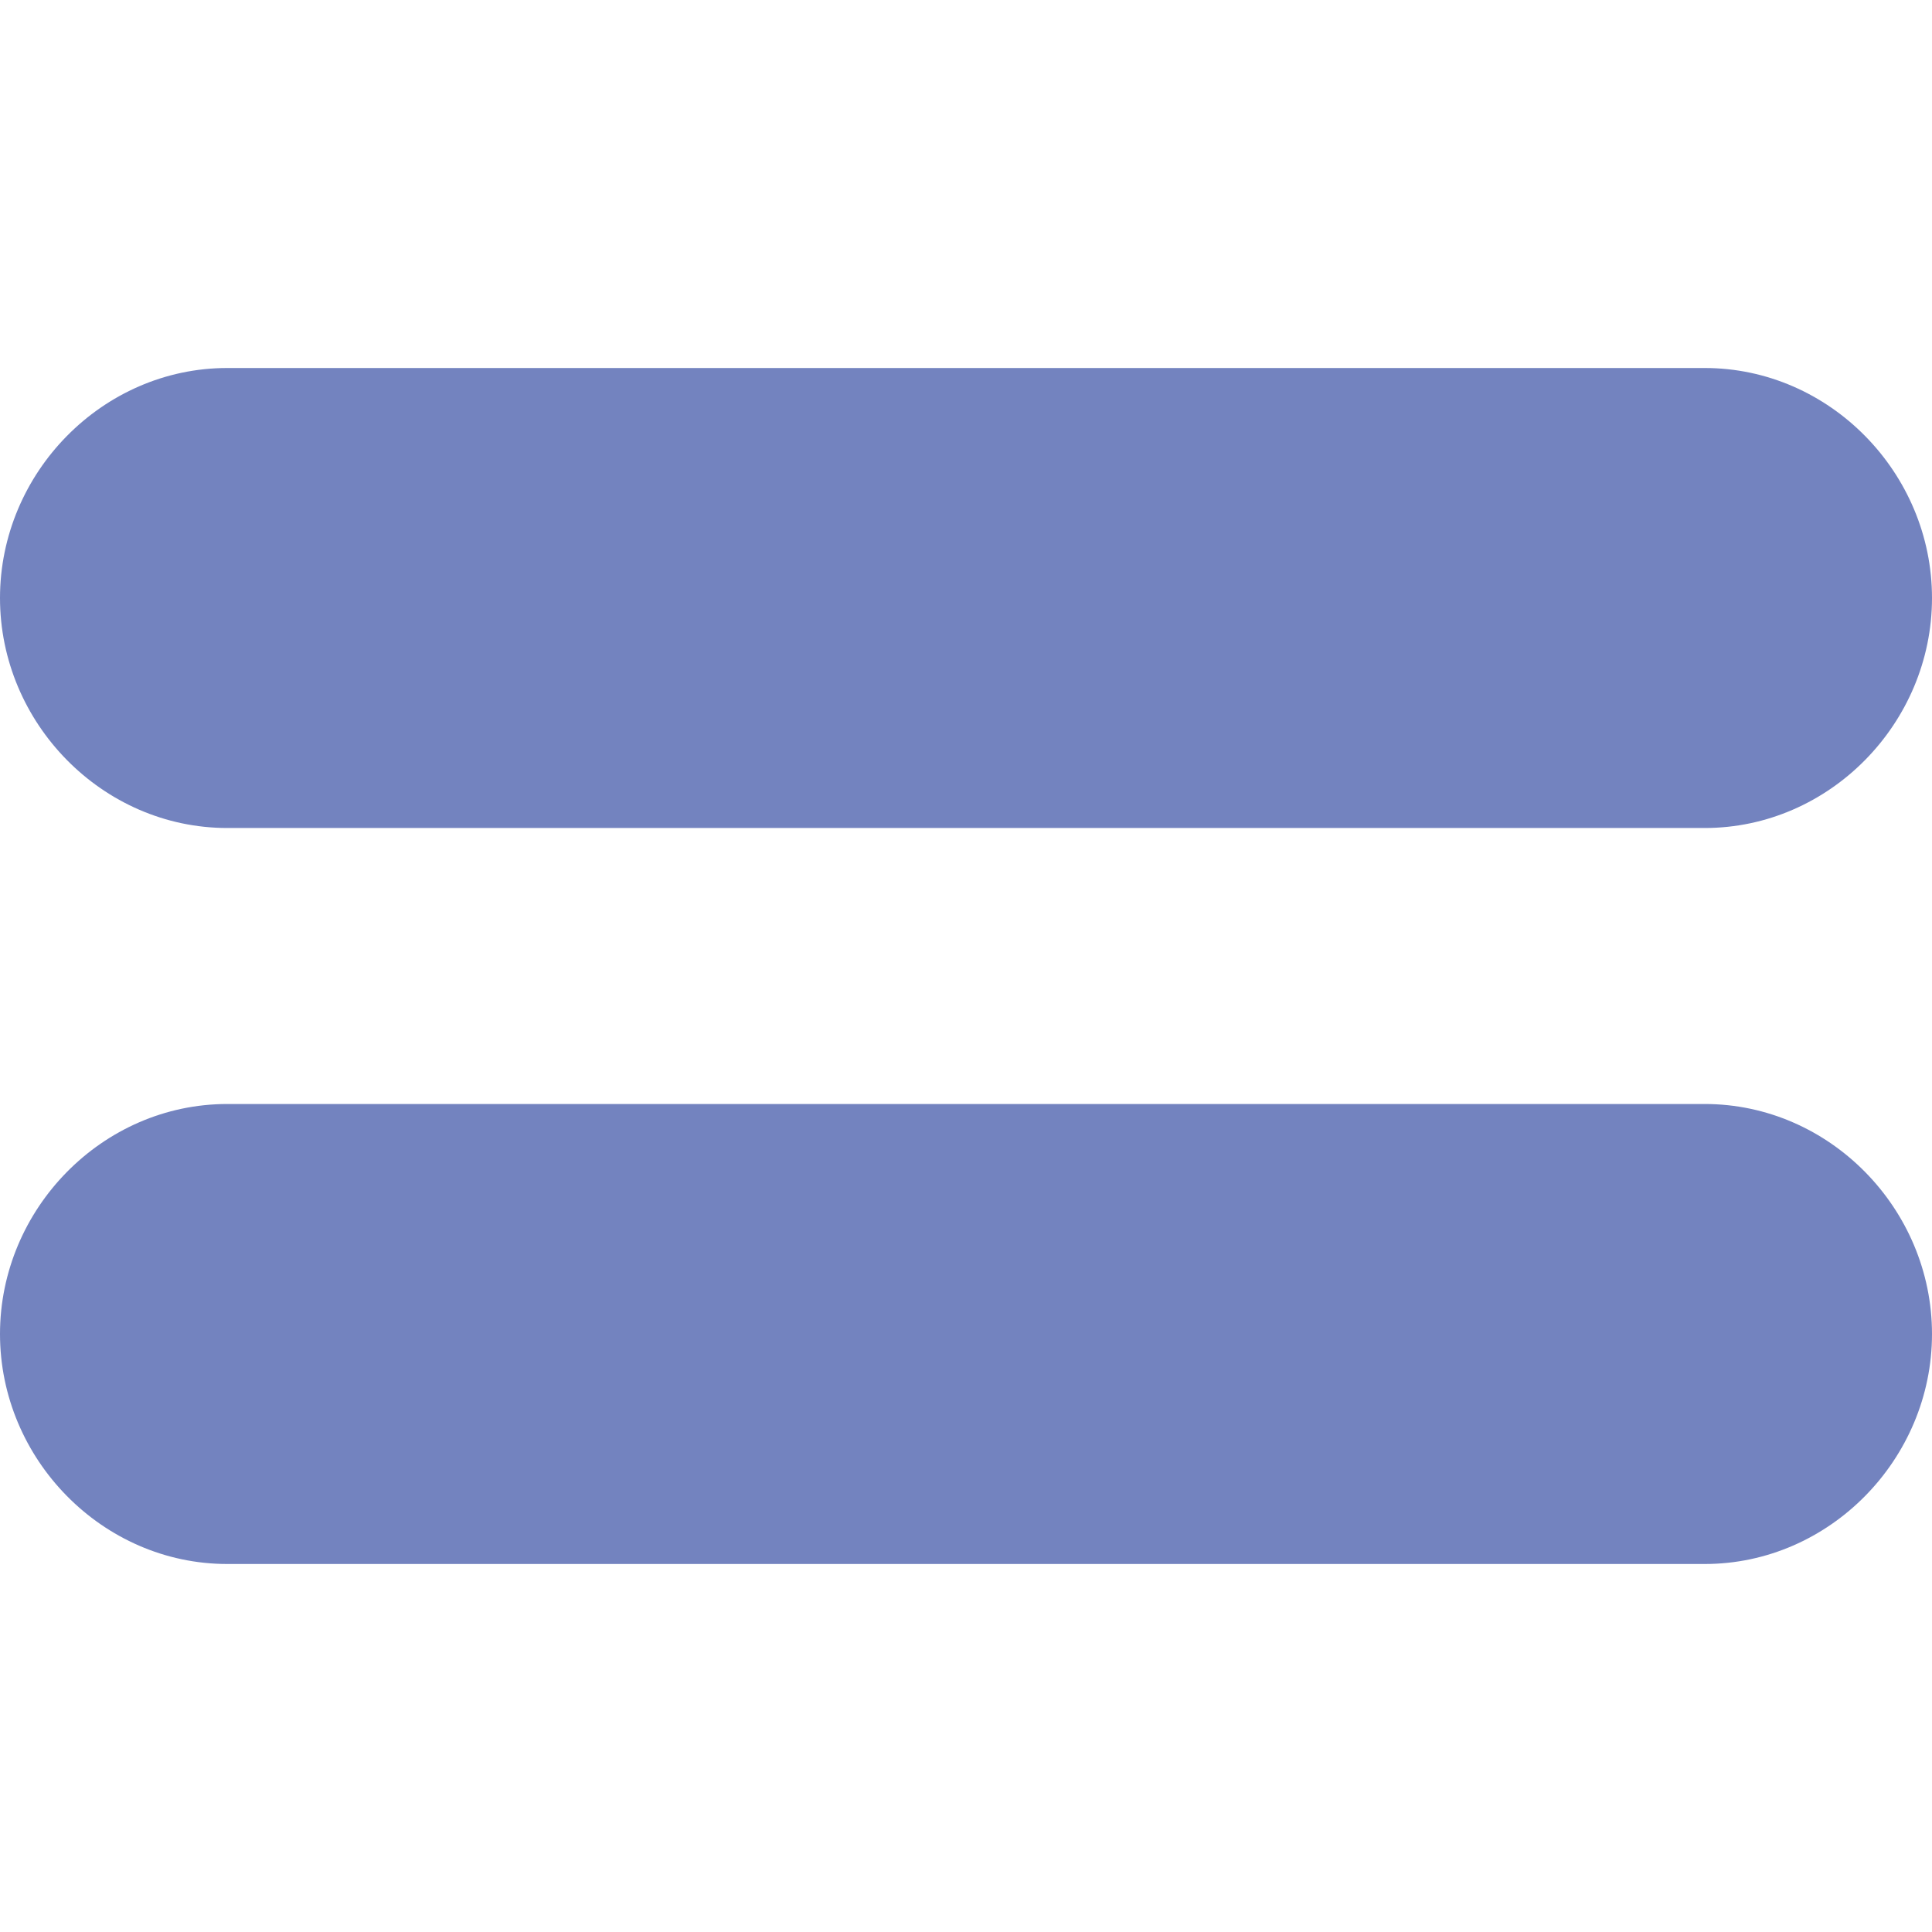
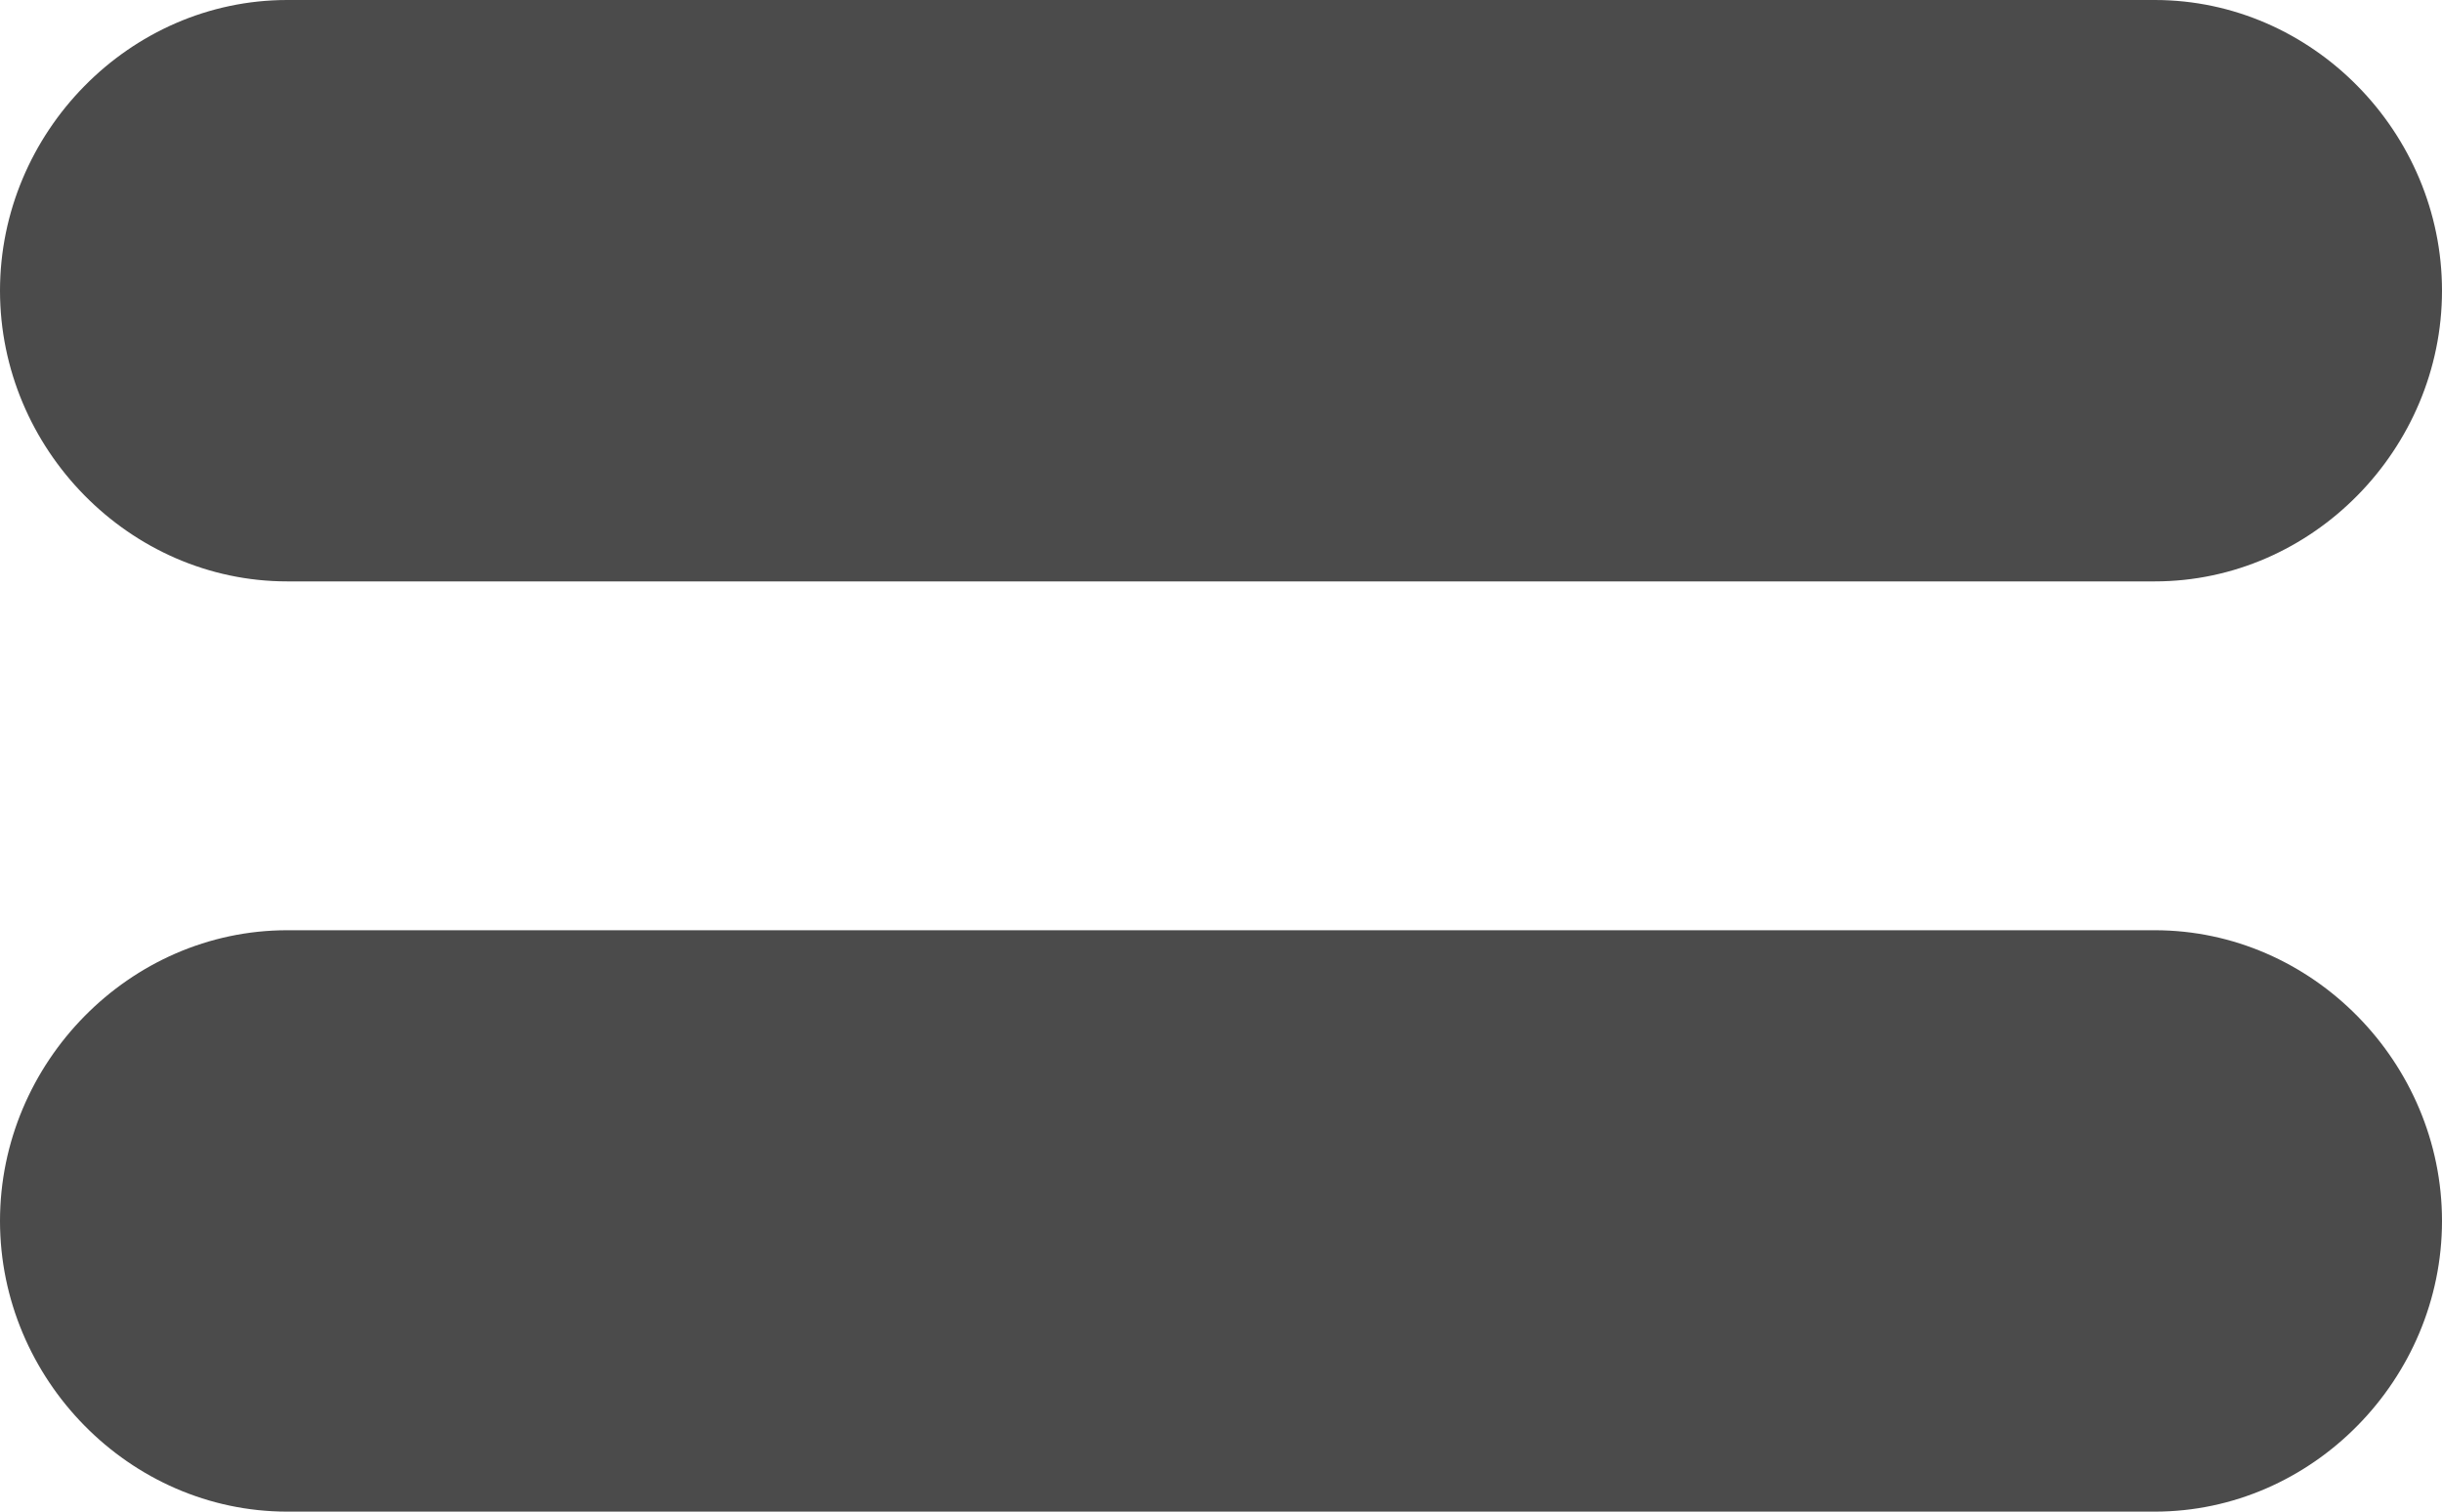
- <svg xmlns="http://www.w3.org/2000/svg" version="1.1" id="Capa_1" x="0px" y="0px" viewBox="0 0 42 42" style="enable-background:new 0 0 42 42;" xml:space="preserve">
-   <path style="fill:#7383BF;" d="M37.059,8H26H16H4.941C2.224,8,0,10.282,0,13s2.224,5,4.941,5H16h10h11.059  C39.776,18,42,15.718,42,13S39.776,8,37.059,8z" />
-   <path style="fill:#7383BF;" d="M37.059,24H26H16H4.941C2.224,24,0,26.282,0,29s2.224,5,4.941,5H16h10h11.059  C39.776,34,42,31.718,42,29S39.776,24,37.059,24z" />
-   <g>
- </g>
-   <g>
- </g>
-   <g>
- </g>
-   <g>
- </g>
-   <g>
- </g>
-   <g>
- </g>
-   <g>
- </g>
-   <g>
- </g>
-   <g>
- </g>
-   <g>
- </g>
-   <g>
- </g>
-   <g>
- </g>
-   <g>
- </g>
-   <g>
- </g>
-   <g>
- </g>
+ <svg xmlns="http://www.w3.org/2000/svg" width="42px" height="26px" viewBox="0 0 42 26" version="1.1">
+   <defs />
+   <g id="Page-1" stroke="none" stroke-width="1" fill="none" fill-rule="evenodd">
+     <g id="Artboard-15" fill-rule="nonzero" fill="#4B4B4B">
+       <g id="equal">
+         <path d="M37.059,0 L26,0 L16,0 L4.941,0 C2.224,0 0,2.282 0,5 C0,7.718 2.224,10 4.941,10 L16,10 L26,10 L37.059,10 C39.776,10 42,7.718 42,5 C42,2.282 39.776,0 37.059,0 Z" id="Shape" />
+         <path d="M37.059,16 L26,16 L16,16 L4.941,16 C2.224,16 0,18.282 0,21 C0,23.718 2.224,26 4.941,26 L16,26 L26,26 L37.059,26 C39.776,26 42,23.718 42,21 C42,18.282 39.776,16 37.059,16 Z" id="Shape" />
+       </g>
+     </g>
+   </g>
</svg>
